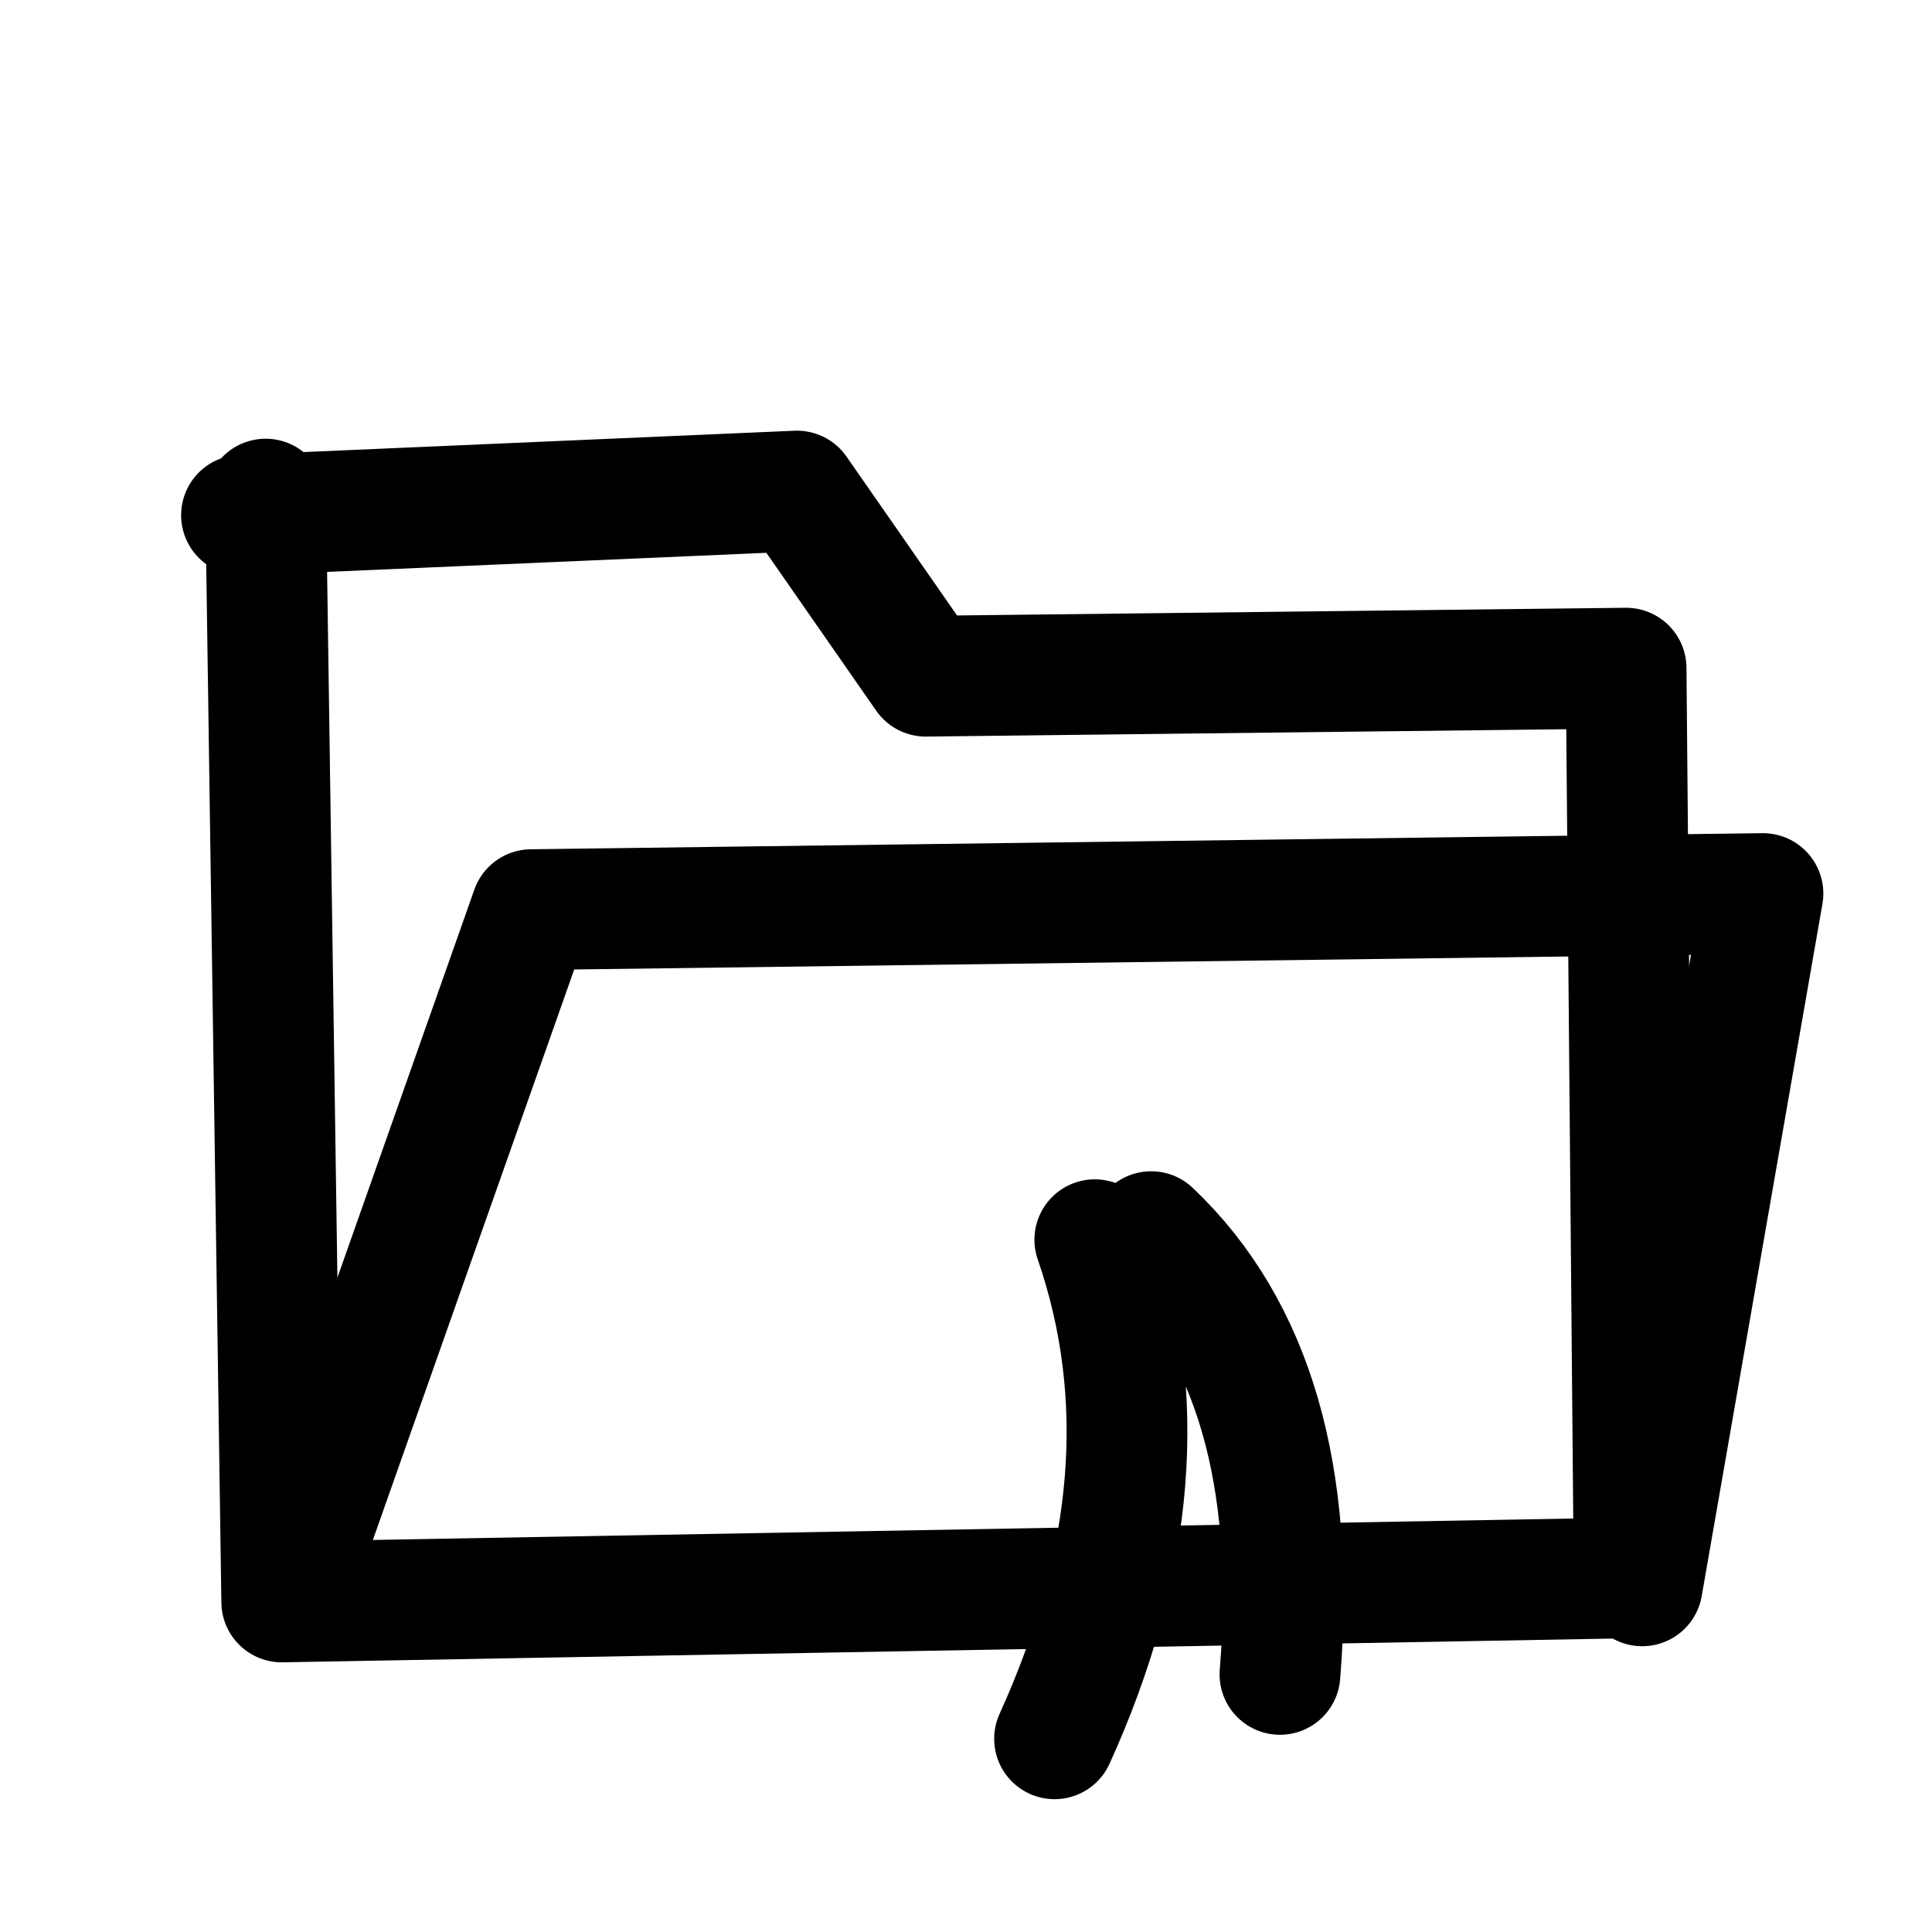
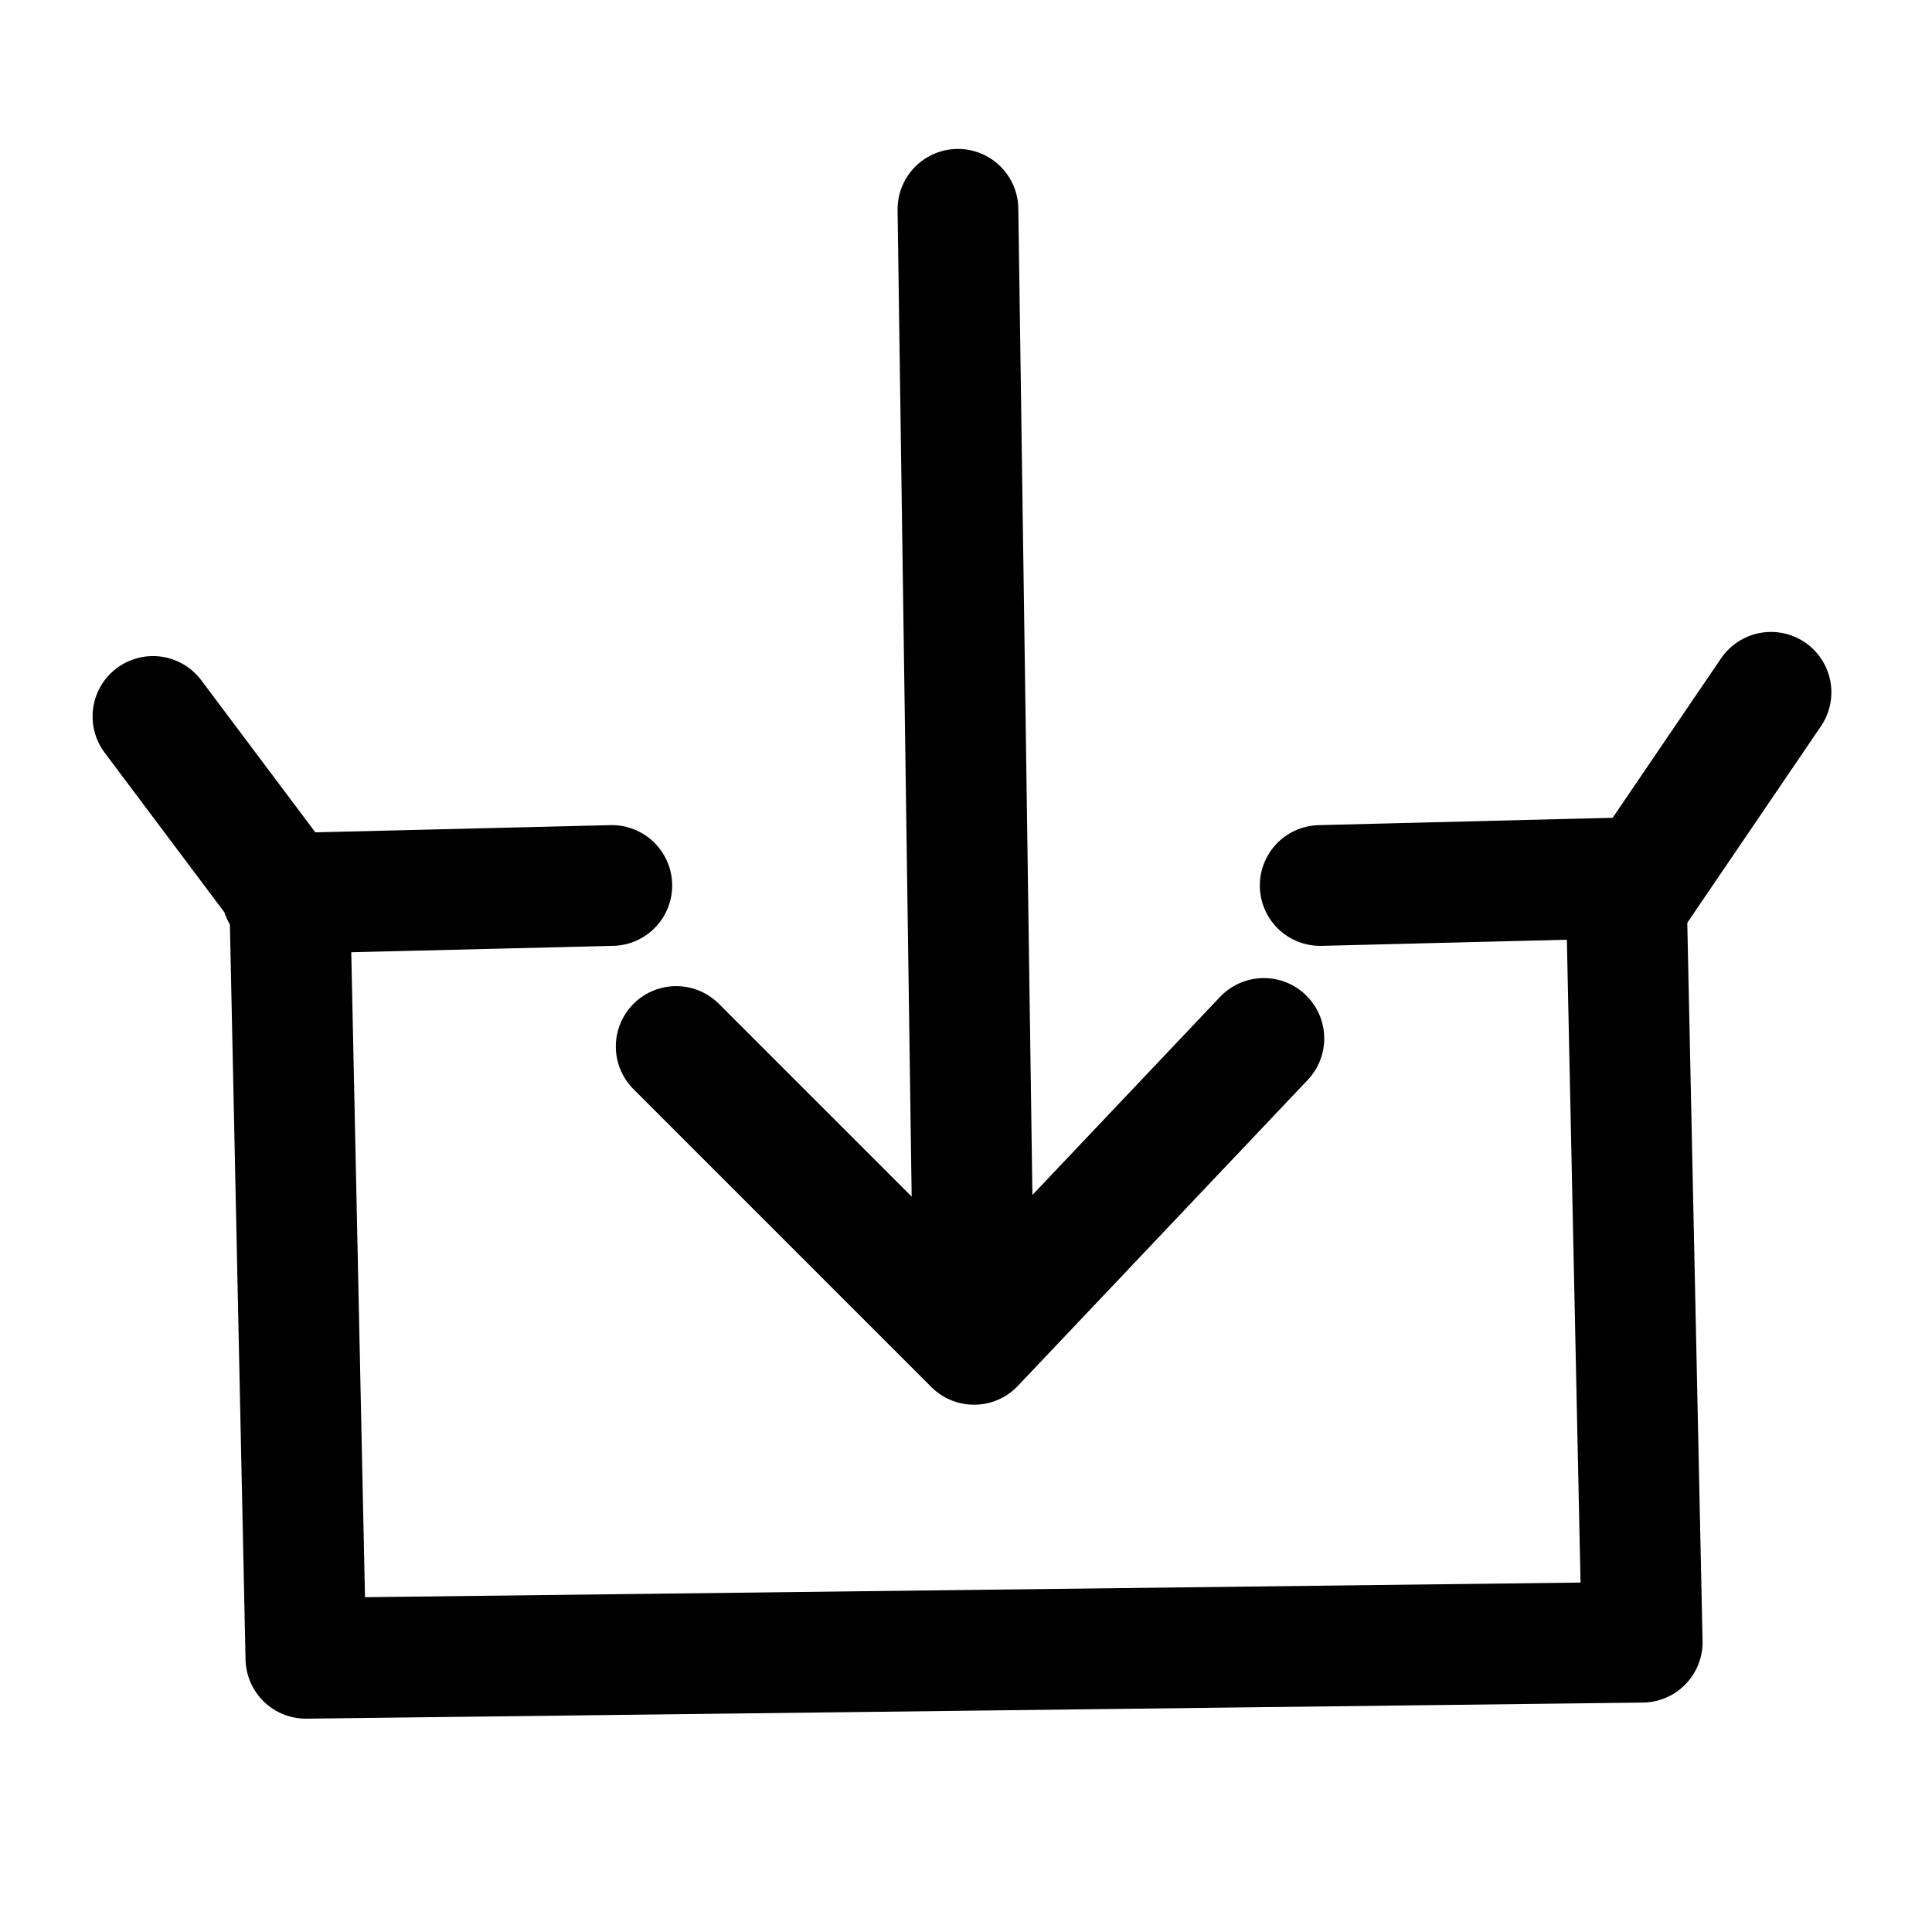
<svg xmlns="http://www.w3.org/2000/svg" viewBox="0 0 24 24" fill="none" stroke="currentColor" stroke-width="1.5" stroke-linecap="round" stroke-linejoin="round">
-   <path d="M3.3 6.2 L3.5 19.9 L20.3 19.6 L20.2 8.3 L11.5 8.4 L9.9 6.1 L3.0 6.4" />
-   <path d="M3.6 19.8 L6.6 11.3 L21.9 11.1 L20.4 19.7" />
-   <path d="M13.6 15.4 Q14.6 18.3 13.1 21.6 M14.3 15.3 Q16.2 17.1 15.9 20.8" />
+   <path d="M3.6 11.2 L3.8 20.6 L20.4 20.4 L20.2 11.0" />
+   <path d="M3.7 11.3 L1.9 8.9 M20.3 11.1 L22.0 8.6 M3.5 11.1 L7.6 11.0 M16.4 11.0 L20.4 10.9" />
+   <path d="M11.9 2.6 L12.1 16.6 M8.4 13.0 L12.1 16.7 L15.7 12.9" />
</svg>
